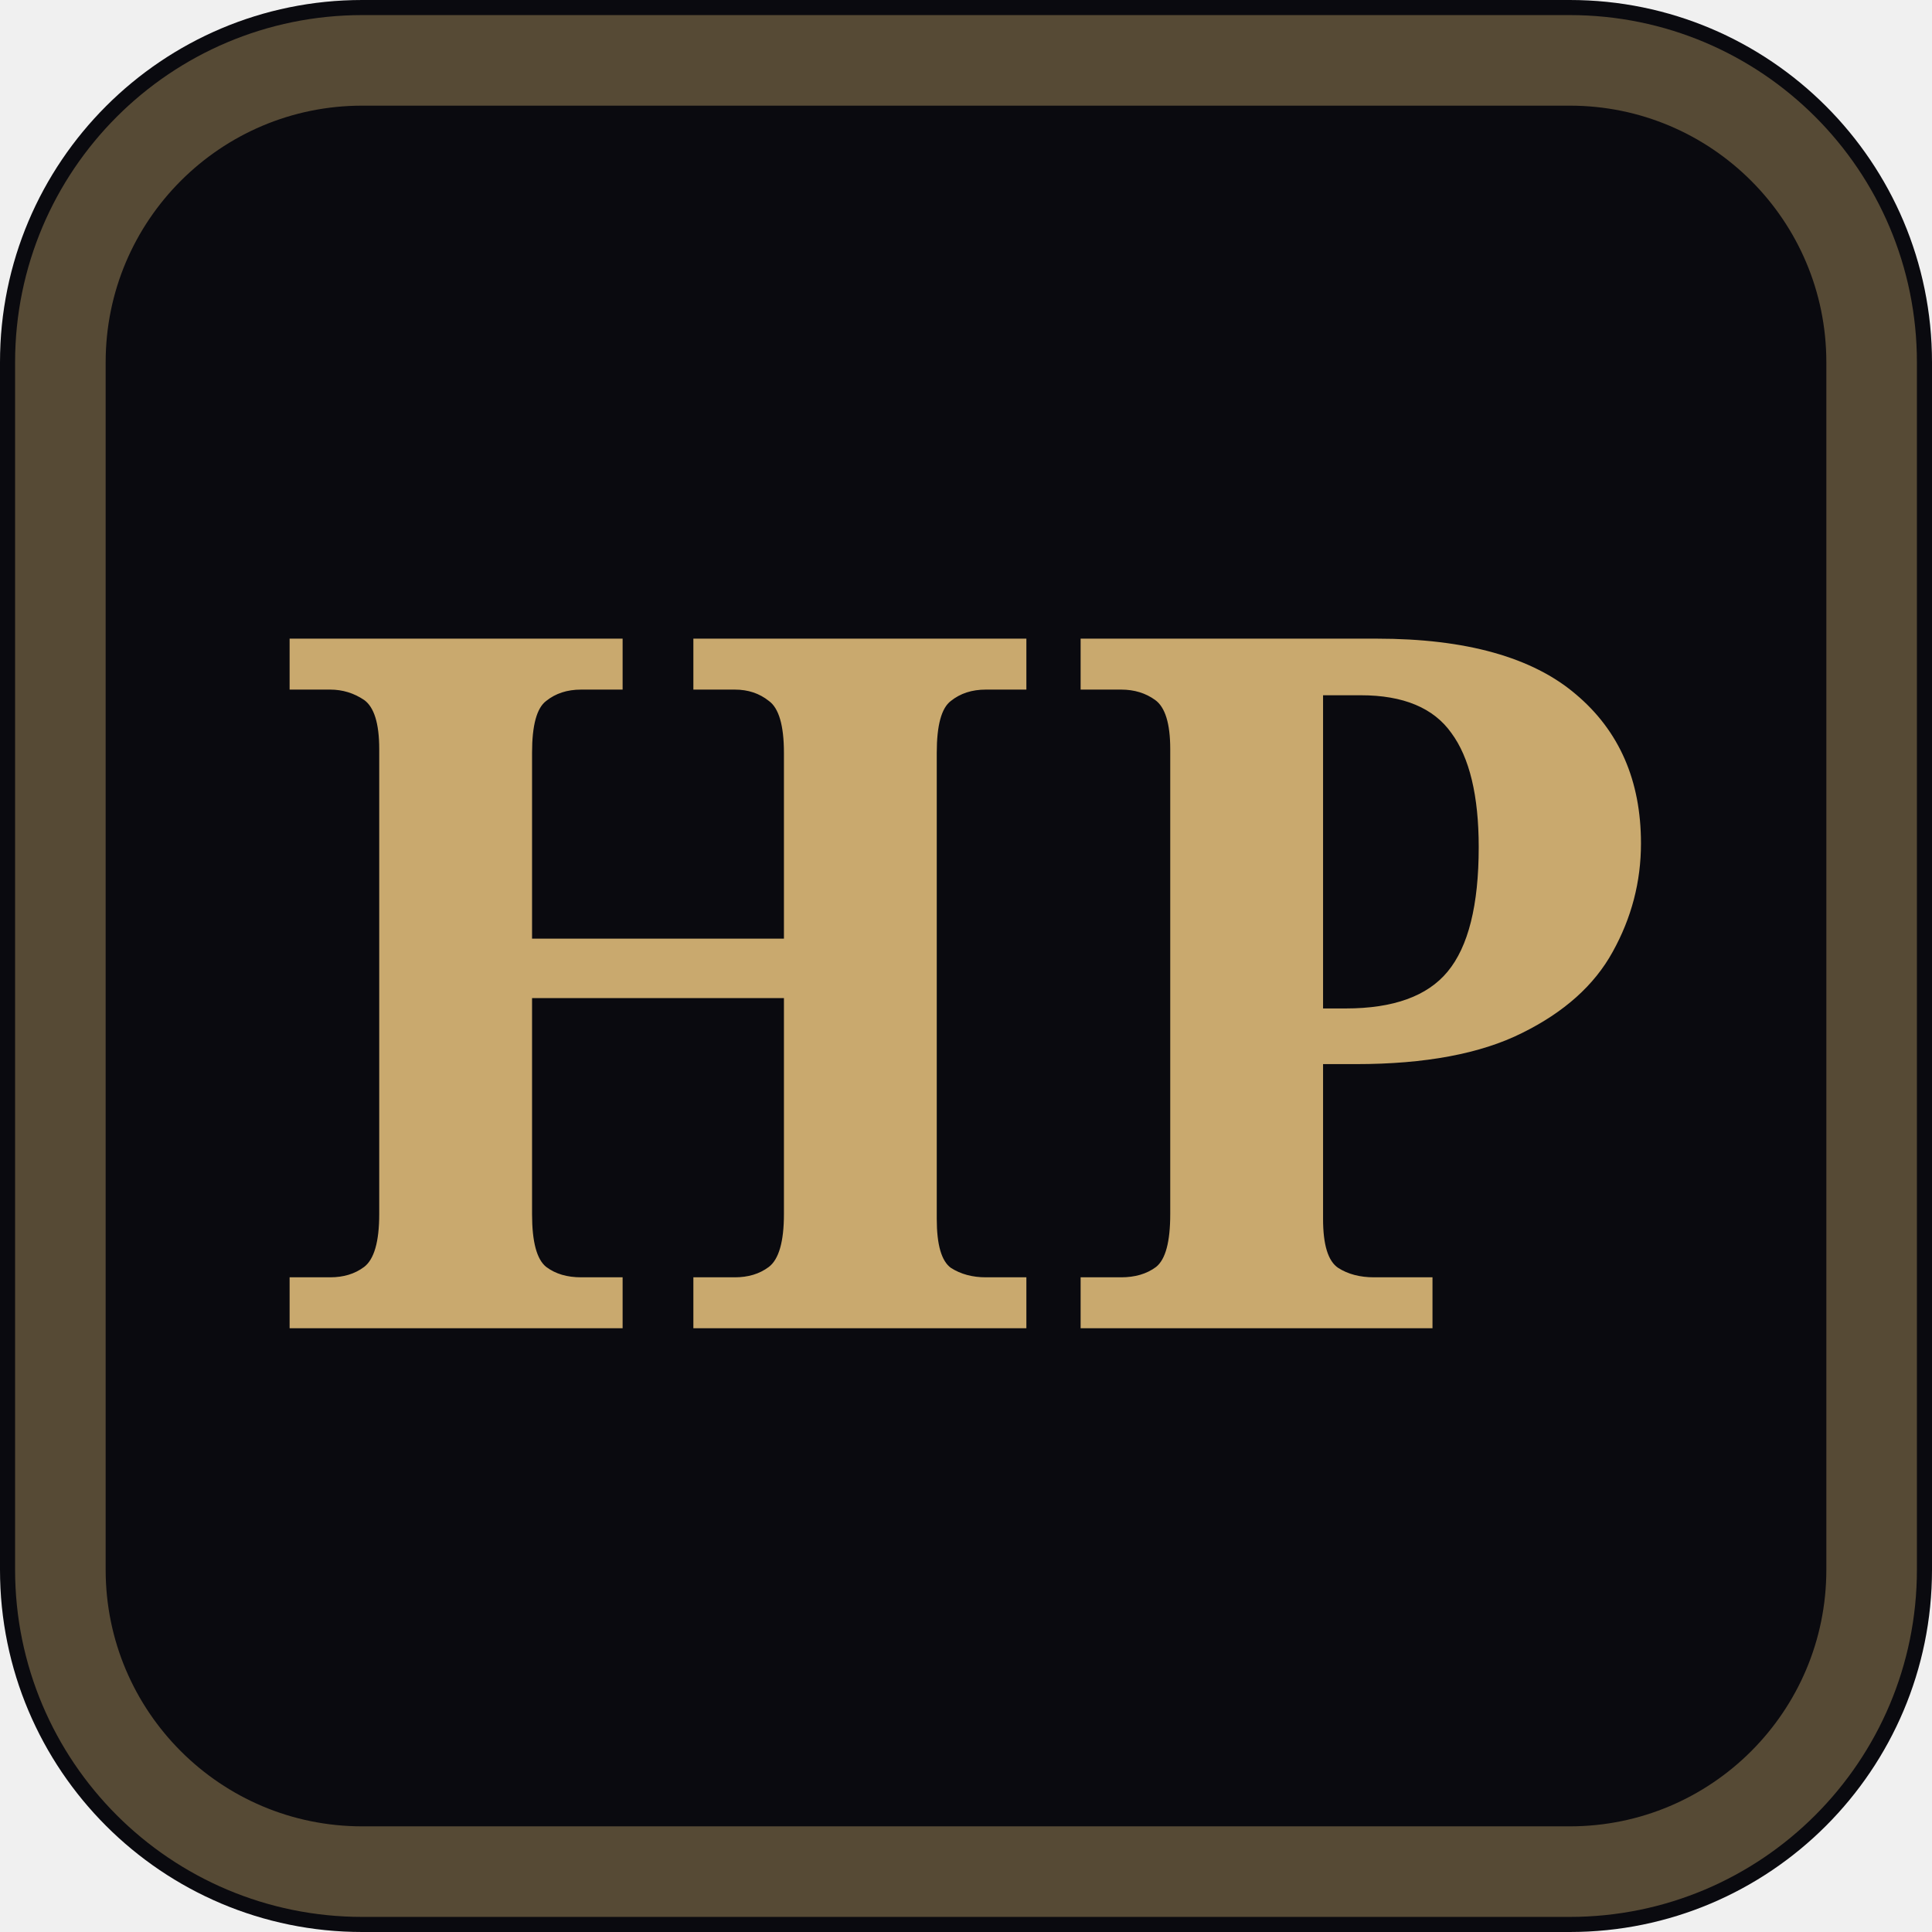
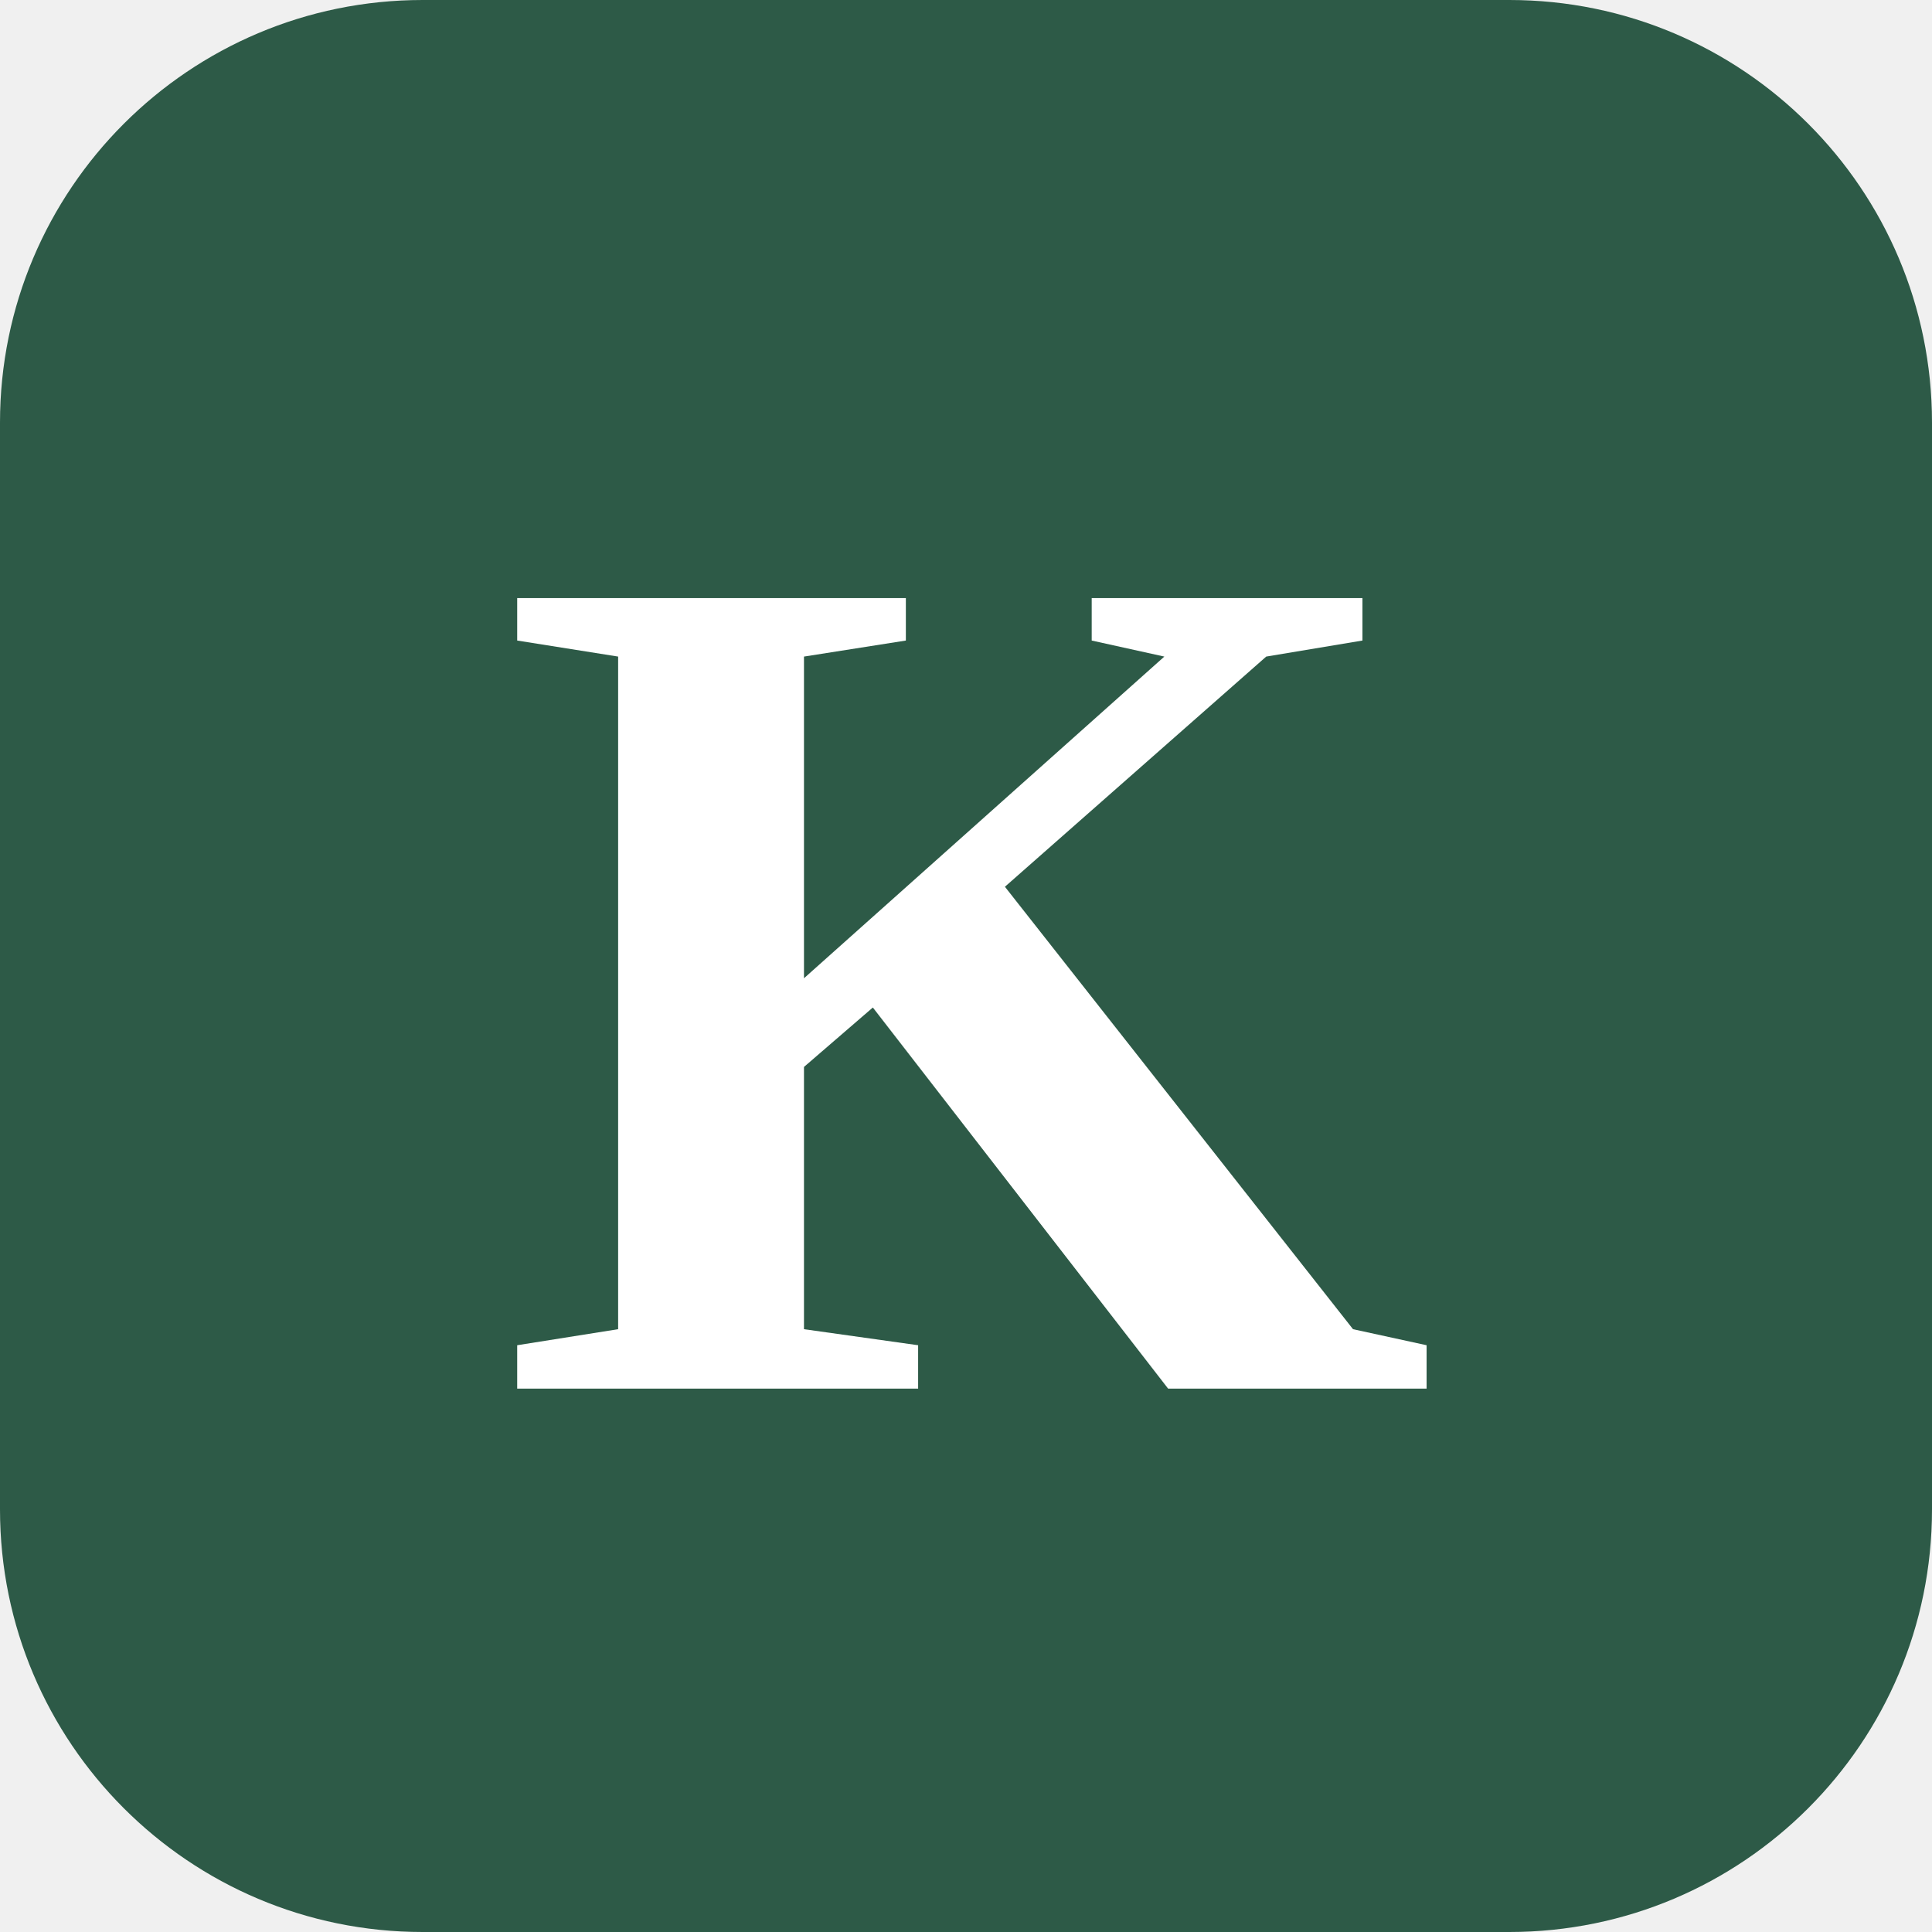
<svg xmlns="http://www.w3.org/2000/svg" viewBox="0 0 32 32">
-   <rect width="32" height="32" rx="6" fill="#0a0a0f" />
-   <rect x="1" y="1" width="30" height="30" rx="5" fill="none" stroke="#c9a96e" stroke-width="1.5" opacity="0.4" />
-   <text x="16" y="22" text-anchor="middle" font-family="Georgia,serif" font-weight="bold" font-size="16" fill="#c9a96e">HP</text>
+   <rect width="32" height="32" rx="7" fill="#2D5A47" />
+   <text x="16" y="23" text-anchor="middle" font-family="Georgia, 'Times New Roman', serif" font-weight="bold" font-size="20" fill="#ffffff">K</text>
</svg>
